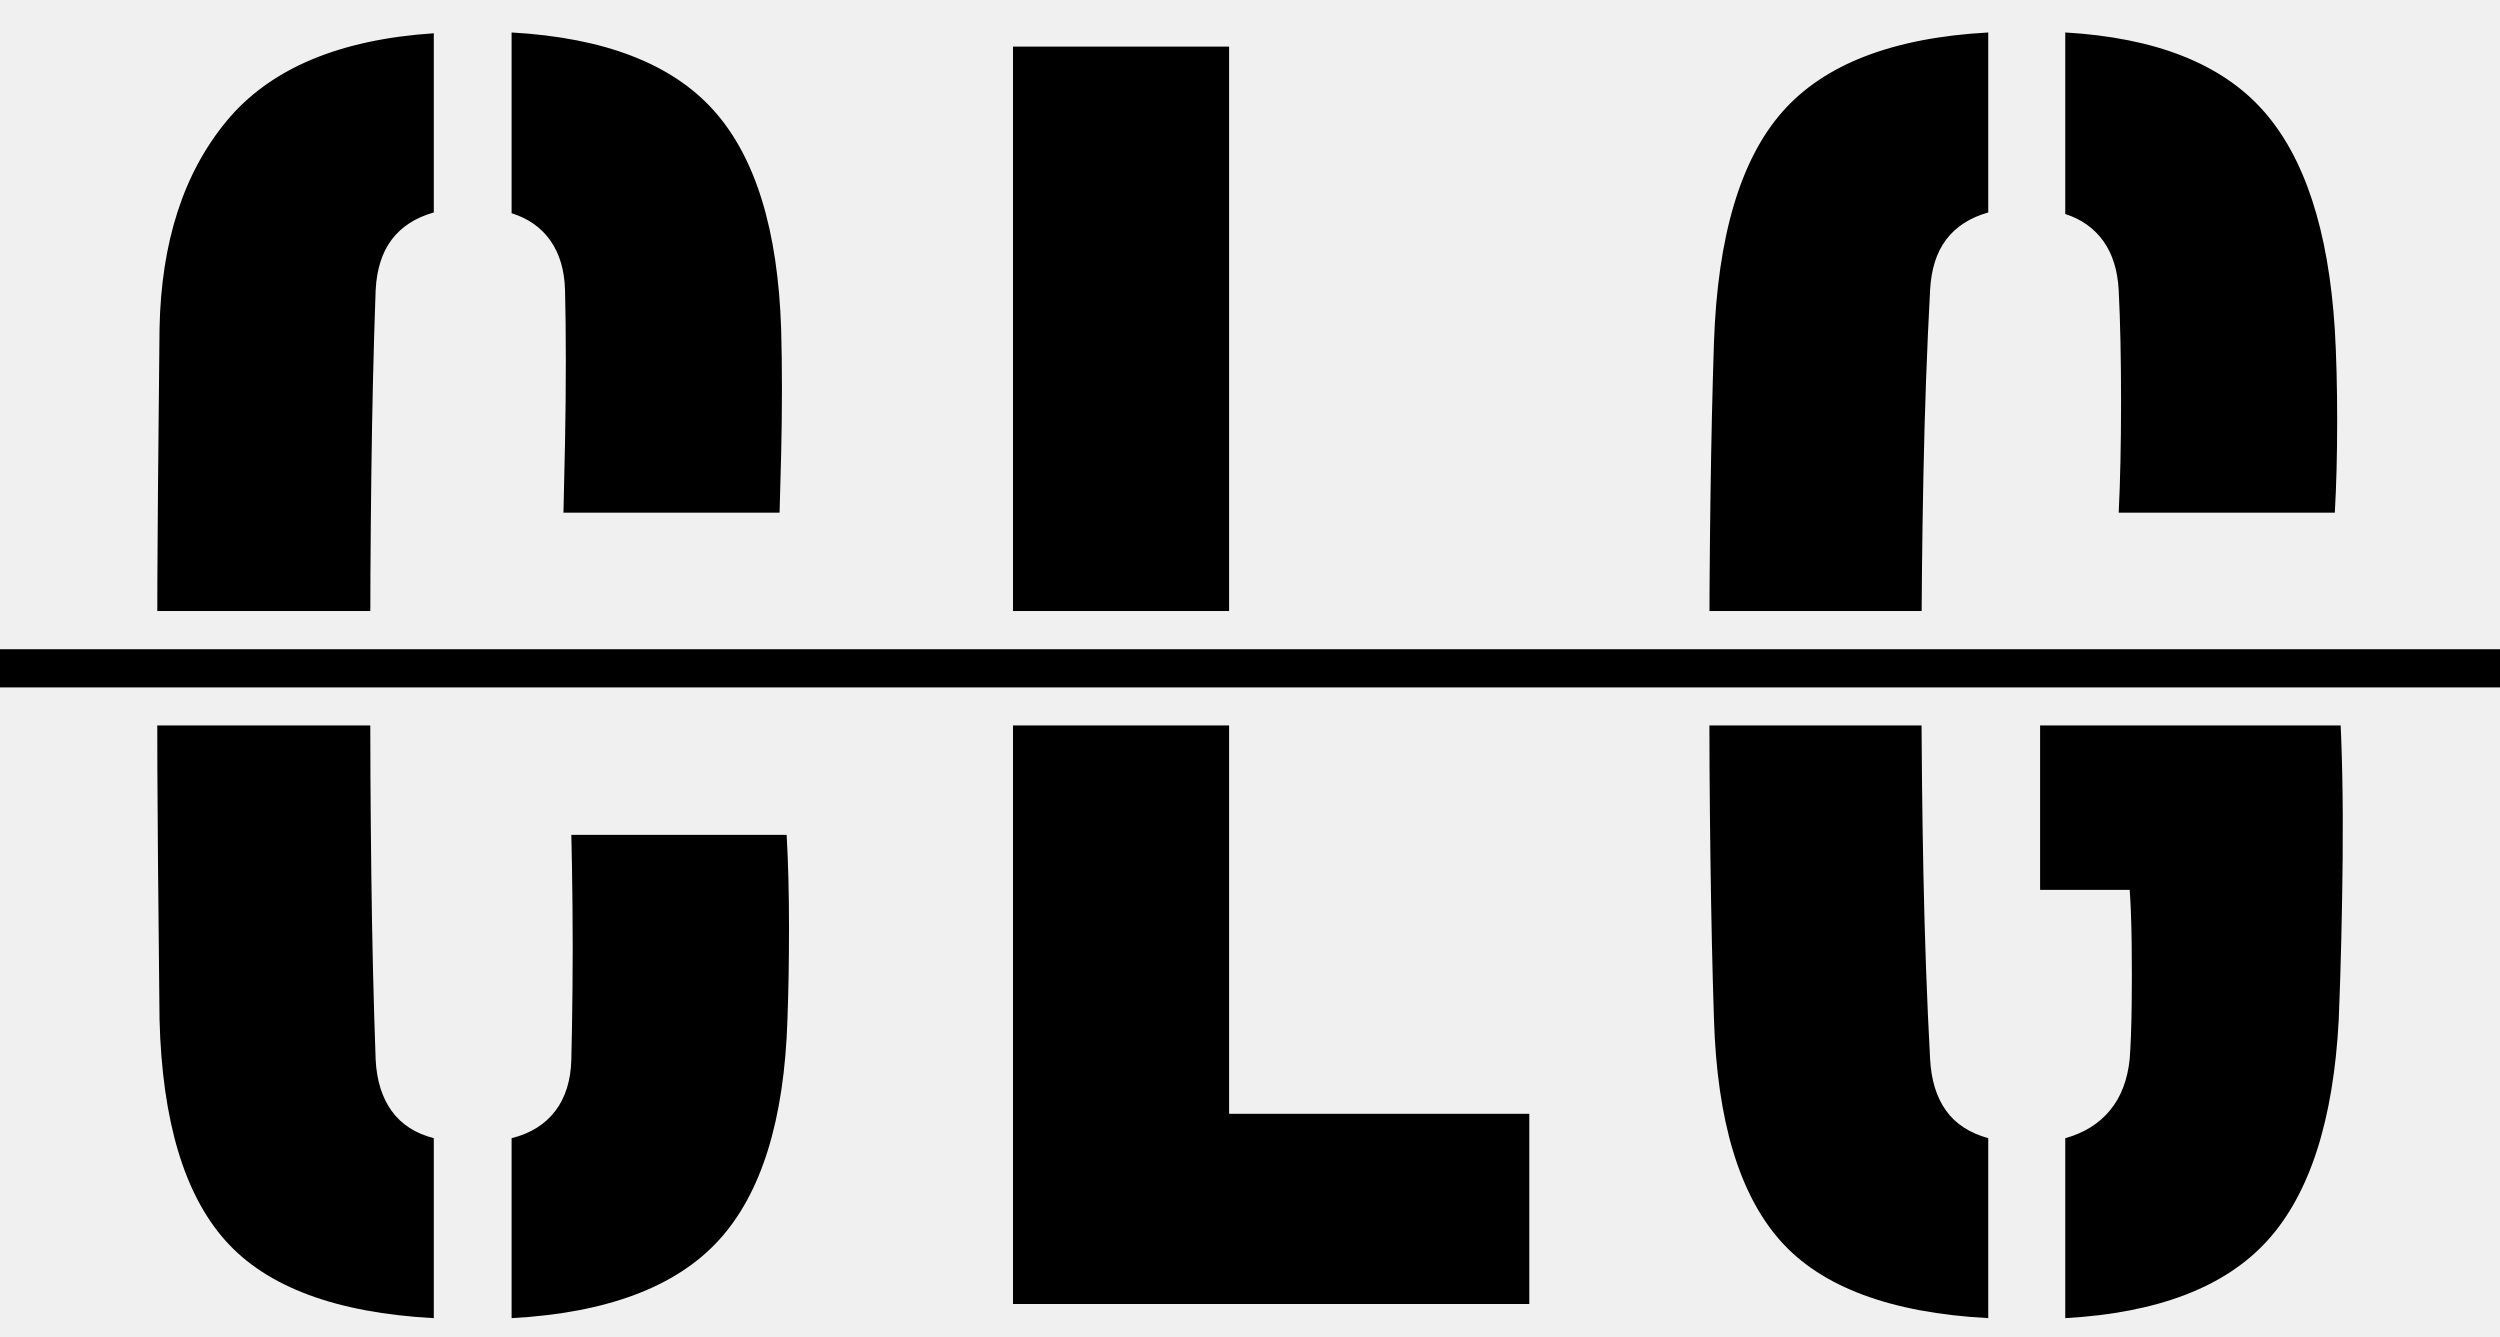
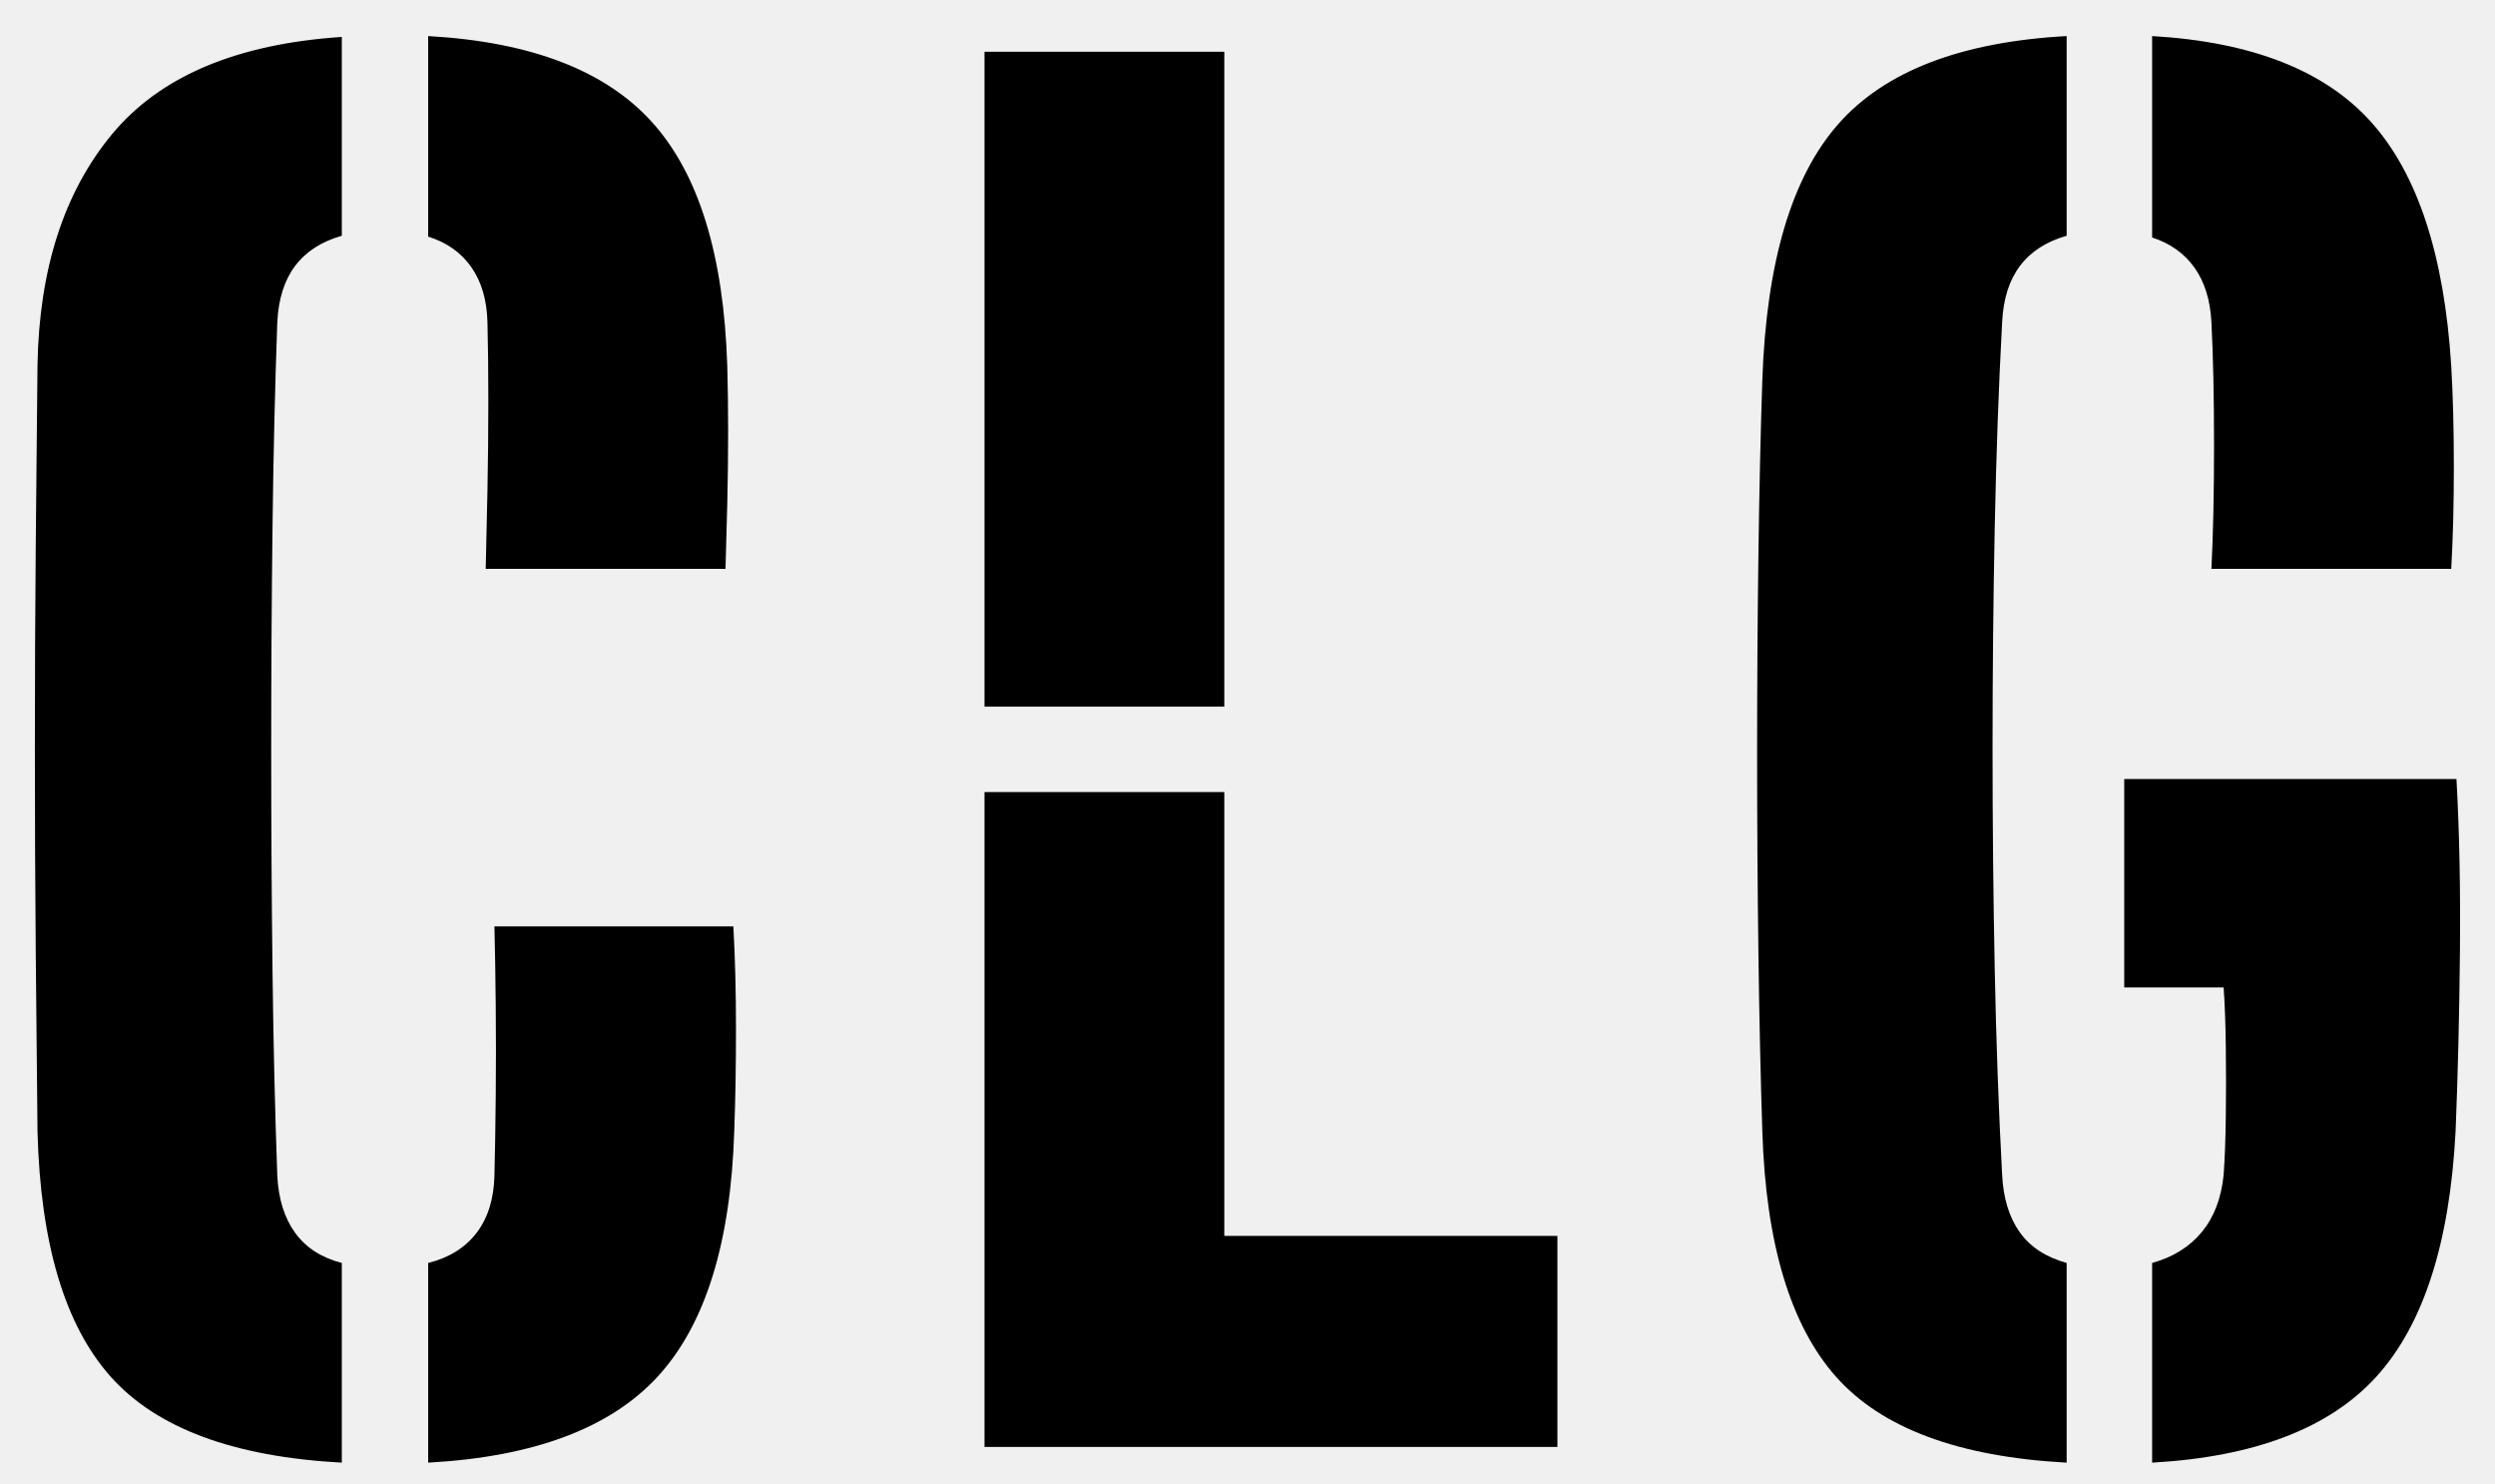
- <svg xmlns="http://www.w3.org/2000/svg" viewBox="0 0 159.06 84.90" width="159" height="85">
-   <defs>
-     <mask id="coupe" maskUnits="userSpaceOnUse" x="-1000" y="-1000" width="3000" height="3000">
-       <rect x="-1000" y="-1000" width="3000" height="3000" fill="#fff" />
-       <rect x="-1000" y="-44.09" width="3000" height="7.28" fill="#000" />
-     </mask>
-   </defs>
-   <g transform="translate(6.35 82.90) scale(1)" fill="currentColor">
-     <path mask="url(#coupe)" d="M21.25 0.9Q11.95 0.4 8.0 -4.025Q4.05 -8.45 3.8 -18.1Q3.75 -22.7 3.7 -28.35Q3.65 -34.0 3.65 -40.025Q3.65 -46.05 3.7 -51.725Q3.75 -57.4 3.8 -62.05Q3.95 -70.3 8.075 -75.275Q12.2 -80.25 21.25 -80.85V-69.45Q19.5 -68.95 18.575 -67.725Q17.65 -66.5 17.55 -64.5Q17.35 -58.95 17.275 -52.7Q17.2 -46.45 17.2 -40.0Q17.2 -33.55 17.275 -27.325Q17.35 -21.1 17.55 -15.55Q17.65 -13.55 18.575 -12.275Q19.5 -11.0 21.25 -10.55ZM26.2 0.9V-10.55Q28.0 -11.0 28.975 -12.275Q29.95 -13.55 30.0 -15.55Q30.05 -17.5 30.075 -20.1Q30.1 -22.7 30.075 -25.3Q30.05 -27.9 30.0 -29.85H43.7Q43.85 -27.15 43.85 -23.95Q43.85 -20.75 43.75 -18.1Q43.45 -8.5 39.375 -4.05Q35.3 0.4 26.2 0.9ZM29.5 -50.35Q29.55 -52.3 29.6 -54.85Q29.65 -57.4 29.65 -59.975Q29.65 -62.55 29.6 -64.5Q29.55 -66.4 28.675 -67.65Q27.8 -68.9 26.2 -69.4V-80.9Q35.05 -80.4 39.05 -75.95Q43.05 -71.5 43.35 -62.0Q43.4 -60.3 43.4 -58.225Q43.4 -56.15 43.35 -54.075Q43.3 -52.0 43.25 -50.35ZM58.1 -42.45V-80.0H71.85V-42.45ZM58.1 0.0V-37.55H71.85V-12.1H90.95V0.0ZM120.15 0.9Q110.85 0.4 106.925 -4.025Q103.0 -8.45 102.7 -18.1Q102.55 -22.7 102.475 -28.3Q102.4 -33.9 102.4 -39.775Q102.4 -45.65 102.475 -51.175Q102.55 -56.7 102.7 -61.2Q103.05 -71.3 107.05 -75.85Q111.05 -80.4 120.15 -80.9V-69.45Q118.4 -68.95 117.475 -67.725Q116.55 -66.5 116.45 -64.5Q116.15 -58.95 116.025 -52.725Q115.9 -46.5 115.9 -40.05Q115.9 -33.6 116.025 -27.375Q116.15 -21.15 116.45 -15.6Q116.55 -13.6 117.45 -12.325Q118.35 -11.05 120.15 -10.55ZM125.05 0.9V-10.55Q126.85 -11.05 127.9 -12.325Q128.95 -13.6 129.15 -15.6Q129.25 -16.95 129.275 -18.95Q129.3 -20.95 129.275 -22.95Q129.25 -24.95 129.15 -26.35H123.45V-38.3H142.5Q142.75 -33.85 142.7 -28.45Q142.65 -23.05 142.45 -18.1Q141.95 -8.5 137.925 -4.05Q133.9 0.4 125.05 0.9ZM128.45 -50.35Q128.6 -53.35 128.6 -57.45Q128.6 -61.55 128.45 -64.5Q128.35 -66.4 127.475 -67.625Q126.6 -68.85 125.05 -69.35V-80.9Q133.65 -80.4 137.625 -75.95Q141.6 -71.5 142.2 -62.0Q142.35 -59.45 142.35 -56.2Q142.35 -52.95 142.2 -50.35Z" />
-     <rect class="horizon" fill="currentColor" x="-6.35" y="-41.66" width="159.06" height="2.43" />
-   </g>
+ <svg xmlns="http://www.w3.org/2000/svg" viewBox="0 0 143.06 84.90" width="143" height="85">
+   <path transform="translate(-1.65 82.90)" fill="currentColor" d="M21.25 0.9Q11.95 0.4 8.0 -4.025Q4.05 -8.45 3.8 -18.1Q3.75 -22.7 3.7 -28.35Q3.65 -34.0 3.65 -40.025Q3.65 -46.05 3.7 -51.725Q3.75 -57.4 3.8 -62.05Q3.95 -70.3 8.075 -75.275Q12.2 -80.25 21.25 -80.85V-69.45Q19.5 -68.95 18.575 -67.725Q17.65 -66.5 17.55 -64.5Q17.35 -58.95 17.275 -52.7Q17.2 -46.45 17.2 -40.0Q17.2 -33.55 17.275 -27.325Q17.35 -21.1 17.55 -15.55Q17.65 -13.55 18.575 -12.275Q19.5 -11.0 21.25 -10.55ZM26.2 0.9V-10.55Q28.0 -11.0 28.975 -12.275Q29.95 -13.55 30.0 -15.55Q30.05 -17.5 30.075 -20.1Q30.1 -22.7 30.075 -25.3Q30.05 -27.9 30.0 -29.85H43.7Q43.85 -27.15 43.85 -23.95Q43.85 -20.75 43.75 -18.1Q43.45 -8.5 39.375 -4.05Q35.3 0.4 26.2 0.9ZM29.5 -50.35Q29.55 -52.3 29.6 -54.85Q29.65 -57.4 29.65 -59.975Q29.65 -62.55 29.6 -64.5Q29.55 -66.4 28.675 -67.65Q27.8 -68.9 26.2 -69.4V-80.9Q35.05 -80.4 39.05 -75.95Q43.05 -71.5 43.35 -62.0Q43.4 -60.3 43.4 -58.225Q43.4 -56.15 43.35 -54.075Q43.3 -52.0 43.25 -50.35ZM58.1 -42.45V-80.0H71.85V-42.45ZM58.1 0.0V-37.55H71.85V-12.1H90.95V0.0ZM120.15 0.9Q110.85 0.4 106.925 -4.025Q103.0 -8.45 102.7 -18.1Q102.55 -22.7 102.475 -28.3Q102.4 -33.9 102.4 -39.775Q102.4 -45.65 102.475 -51.175Q102.55 -56.7 102.7 -61.2Q103.05 -71.3 107.05 -75.85Q111.05 -80.4 120.15 -80.9V-69.45Q118.4 -68.95 117.475 -67.725Q116.55 -66.5 116.45 -64.5Q116.15 -58.95 116.025 -52.725Q115.9 -46.5 115.9 -40.05Q115.9 -33.6 116.025 -27.375Q116.15 -21.15 116.45 -15.6Q116.55 -13.6 117.45 -12.325Q118.35 -11.05 120.15 -10.55ZM125.05 0.9V-10.55Q126.85 -11.05 127.9 -12.325Q128.95 -13.6 129.15 -15.6Q129.25 -16.95 129.275 -18.95Q129.3 -20.95 129.275 -22.95Q129.25 -24.95 129.15 -26.35H123.45V-38.3H142.5Q142.75 -33.85 142.7 -28.45Q142.65 -23.05 142.45 -18.1Q141.95 -8.5 137.925 -4.05Q133.9 0.4 125.05 0.9ZM128.45 -50.35Q128.6 -53.35 128.6 -57.45Q128.6 -61.55 128.45 -64.5Q128.35 -66.4 127.475 -67.625Q126.6 -68.85 125.05 -69.35V-80.9Q133.65 -80.4 137.625 -75.95Q141.6 -71.5 142.2 -62.0Q142.35 -59.45 142.35 -56.2Q142.35 -52.95 142.2 -50.35Z" />
</svg>
